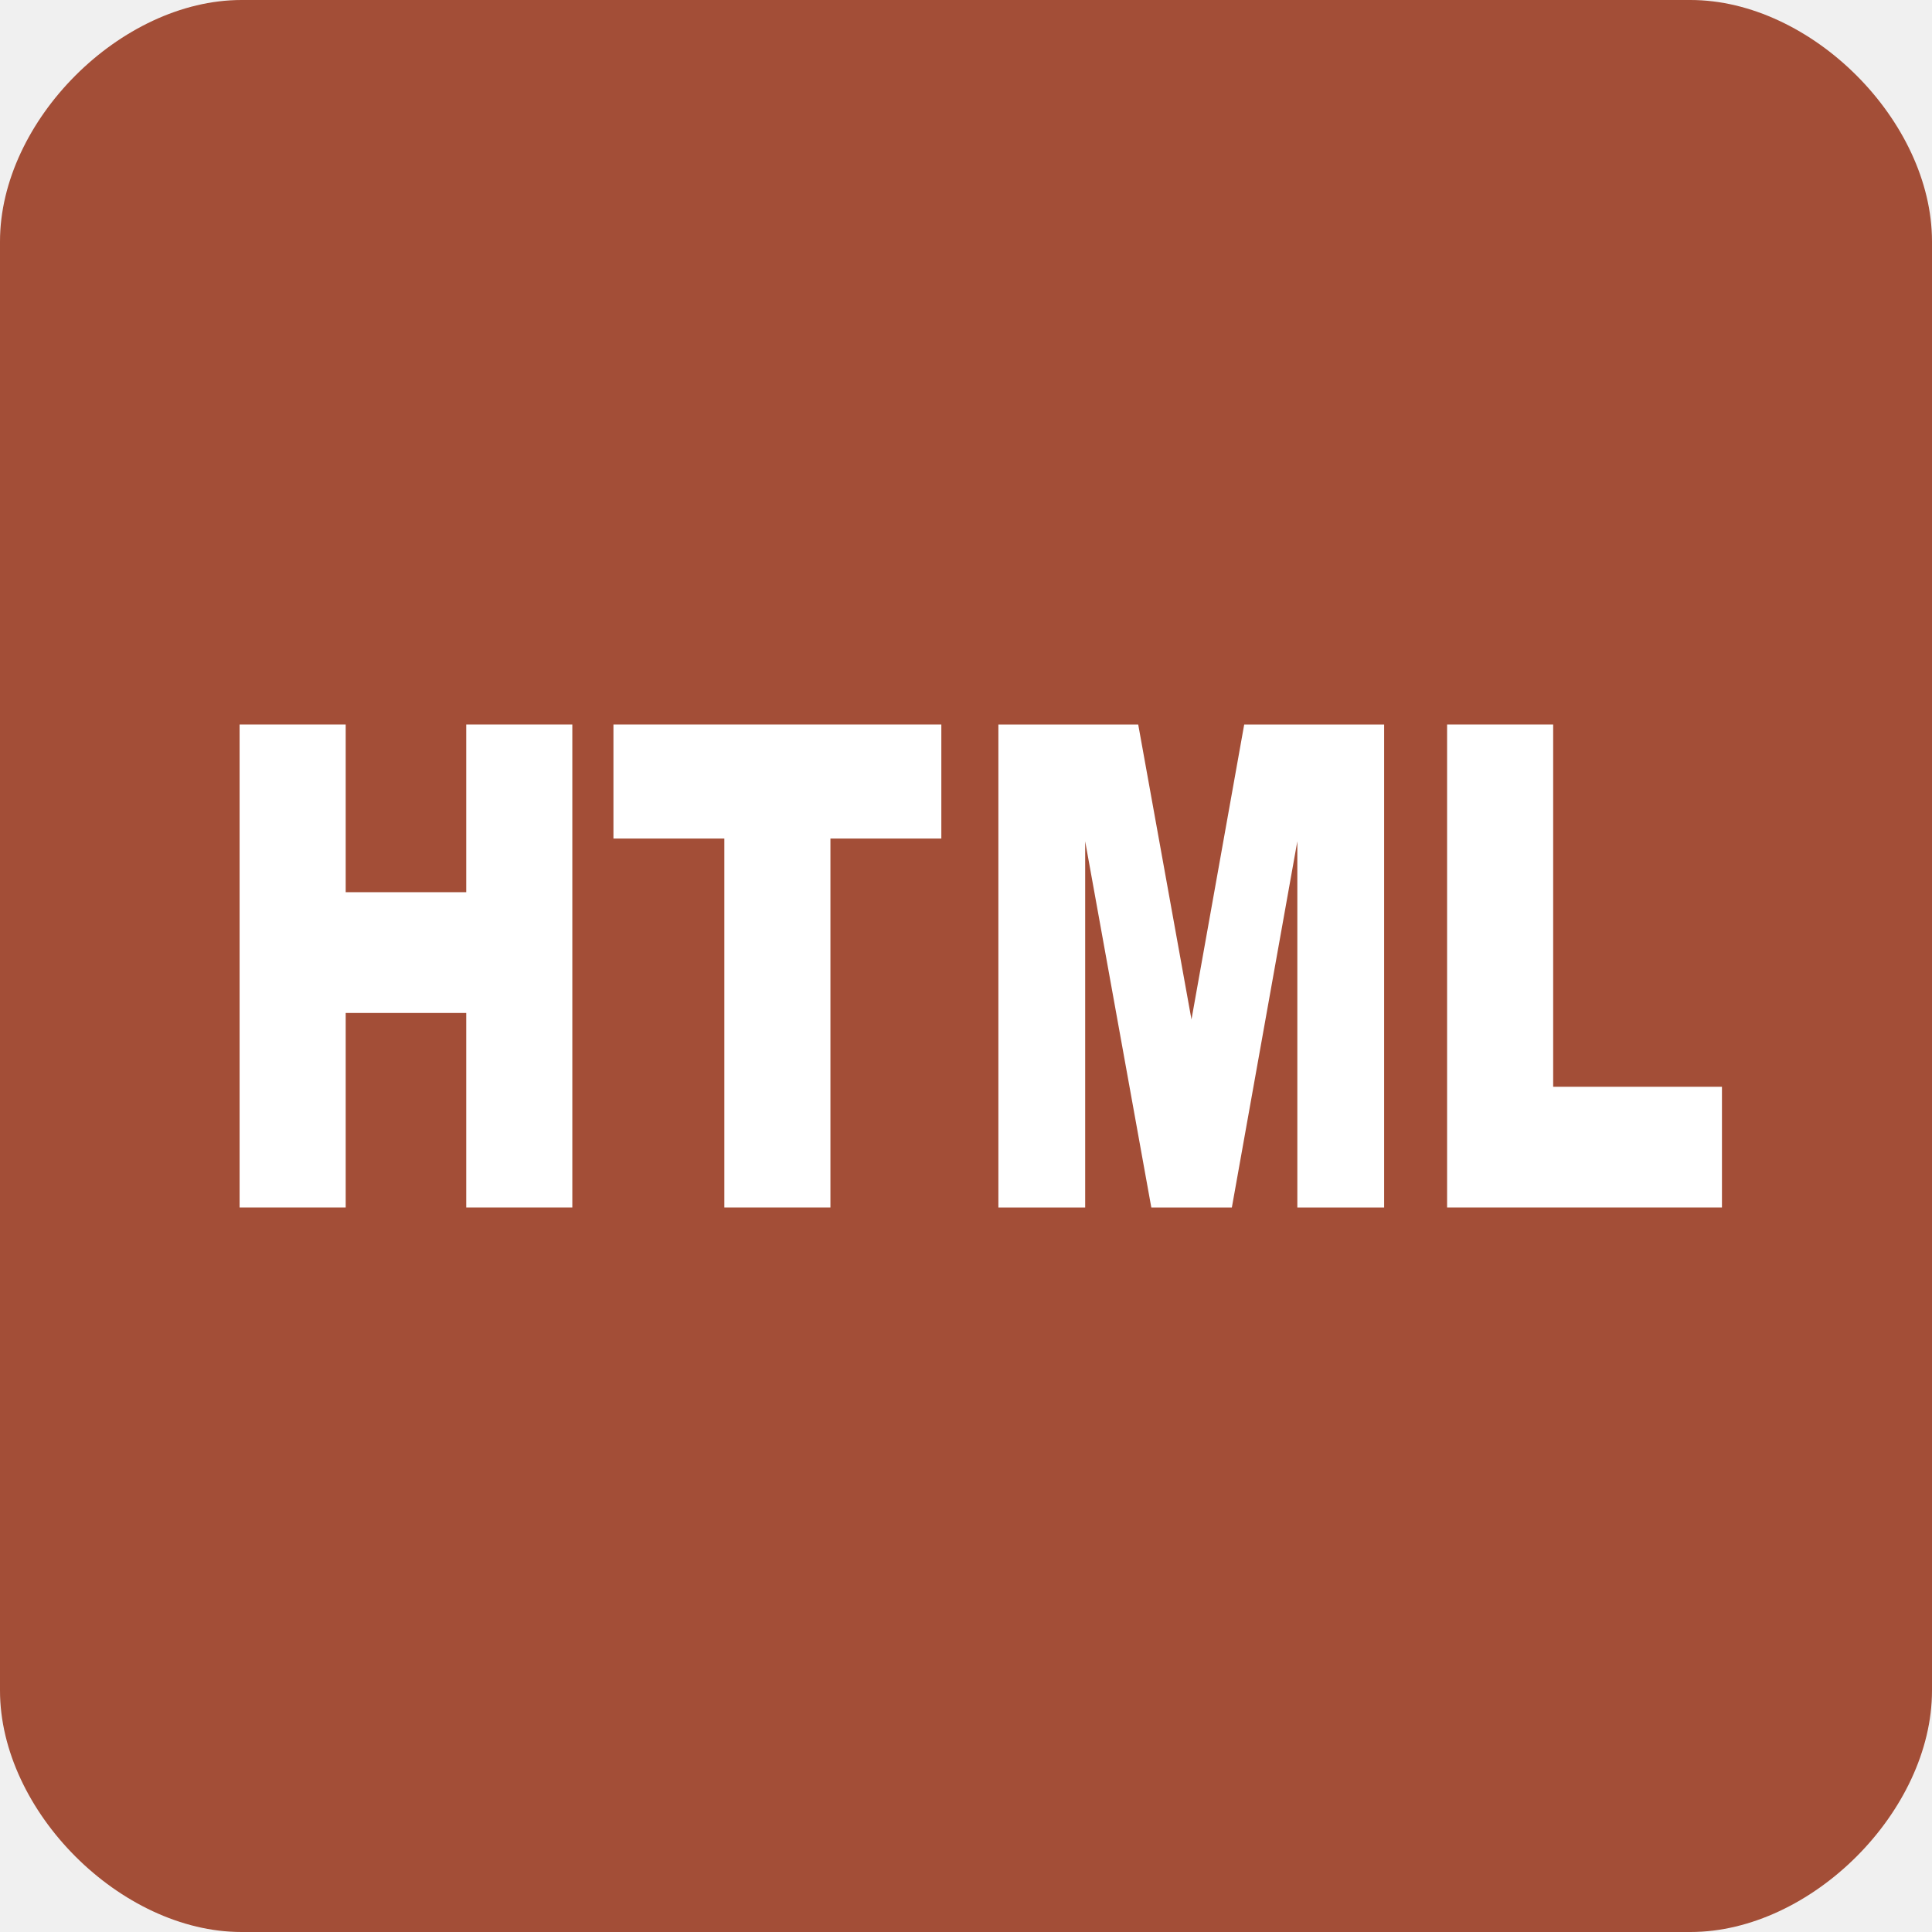
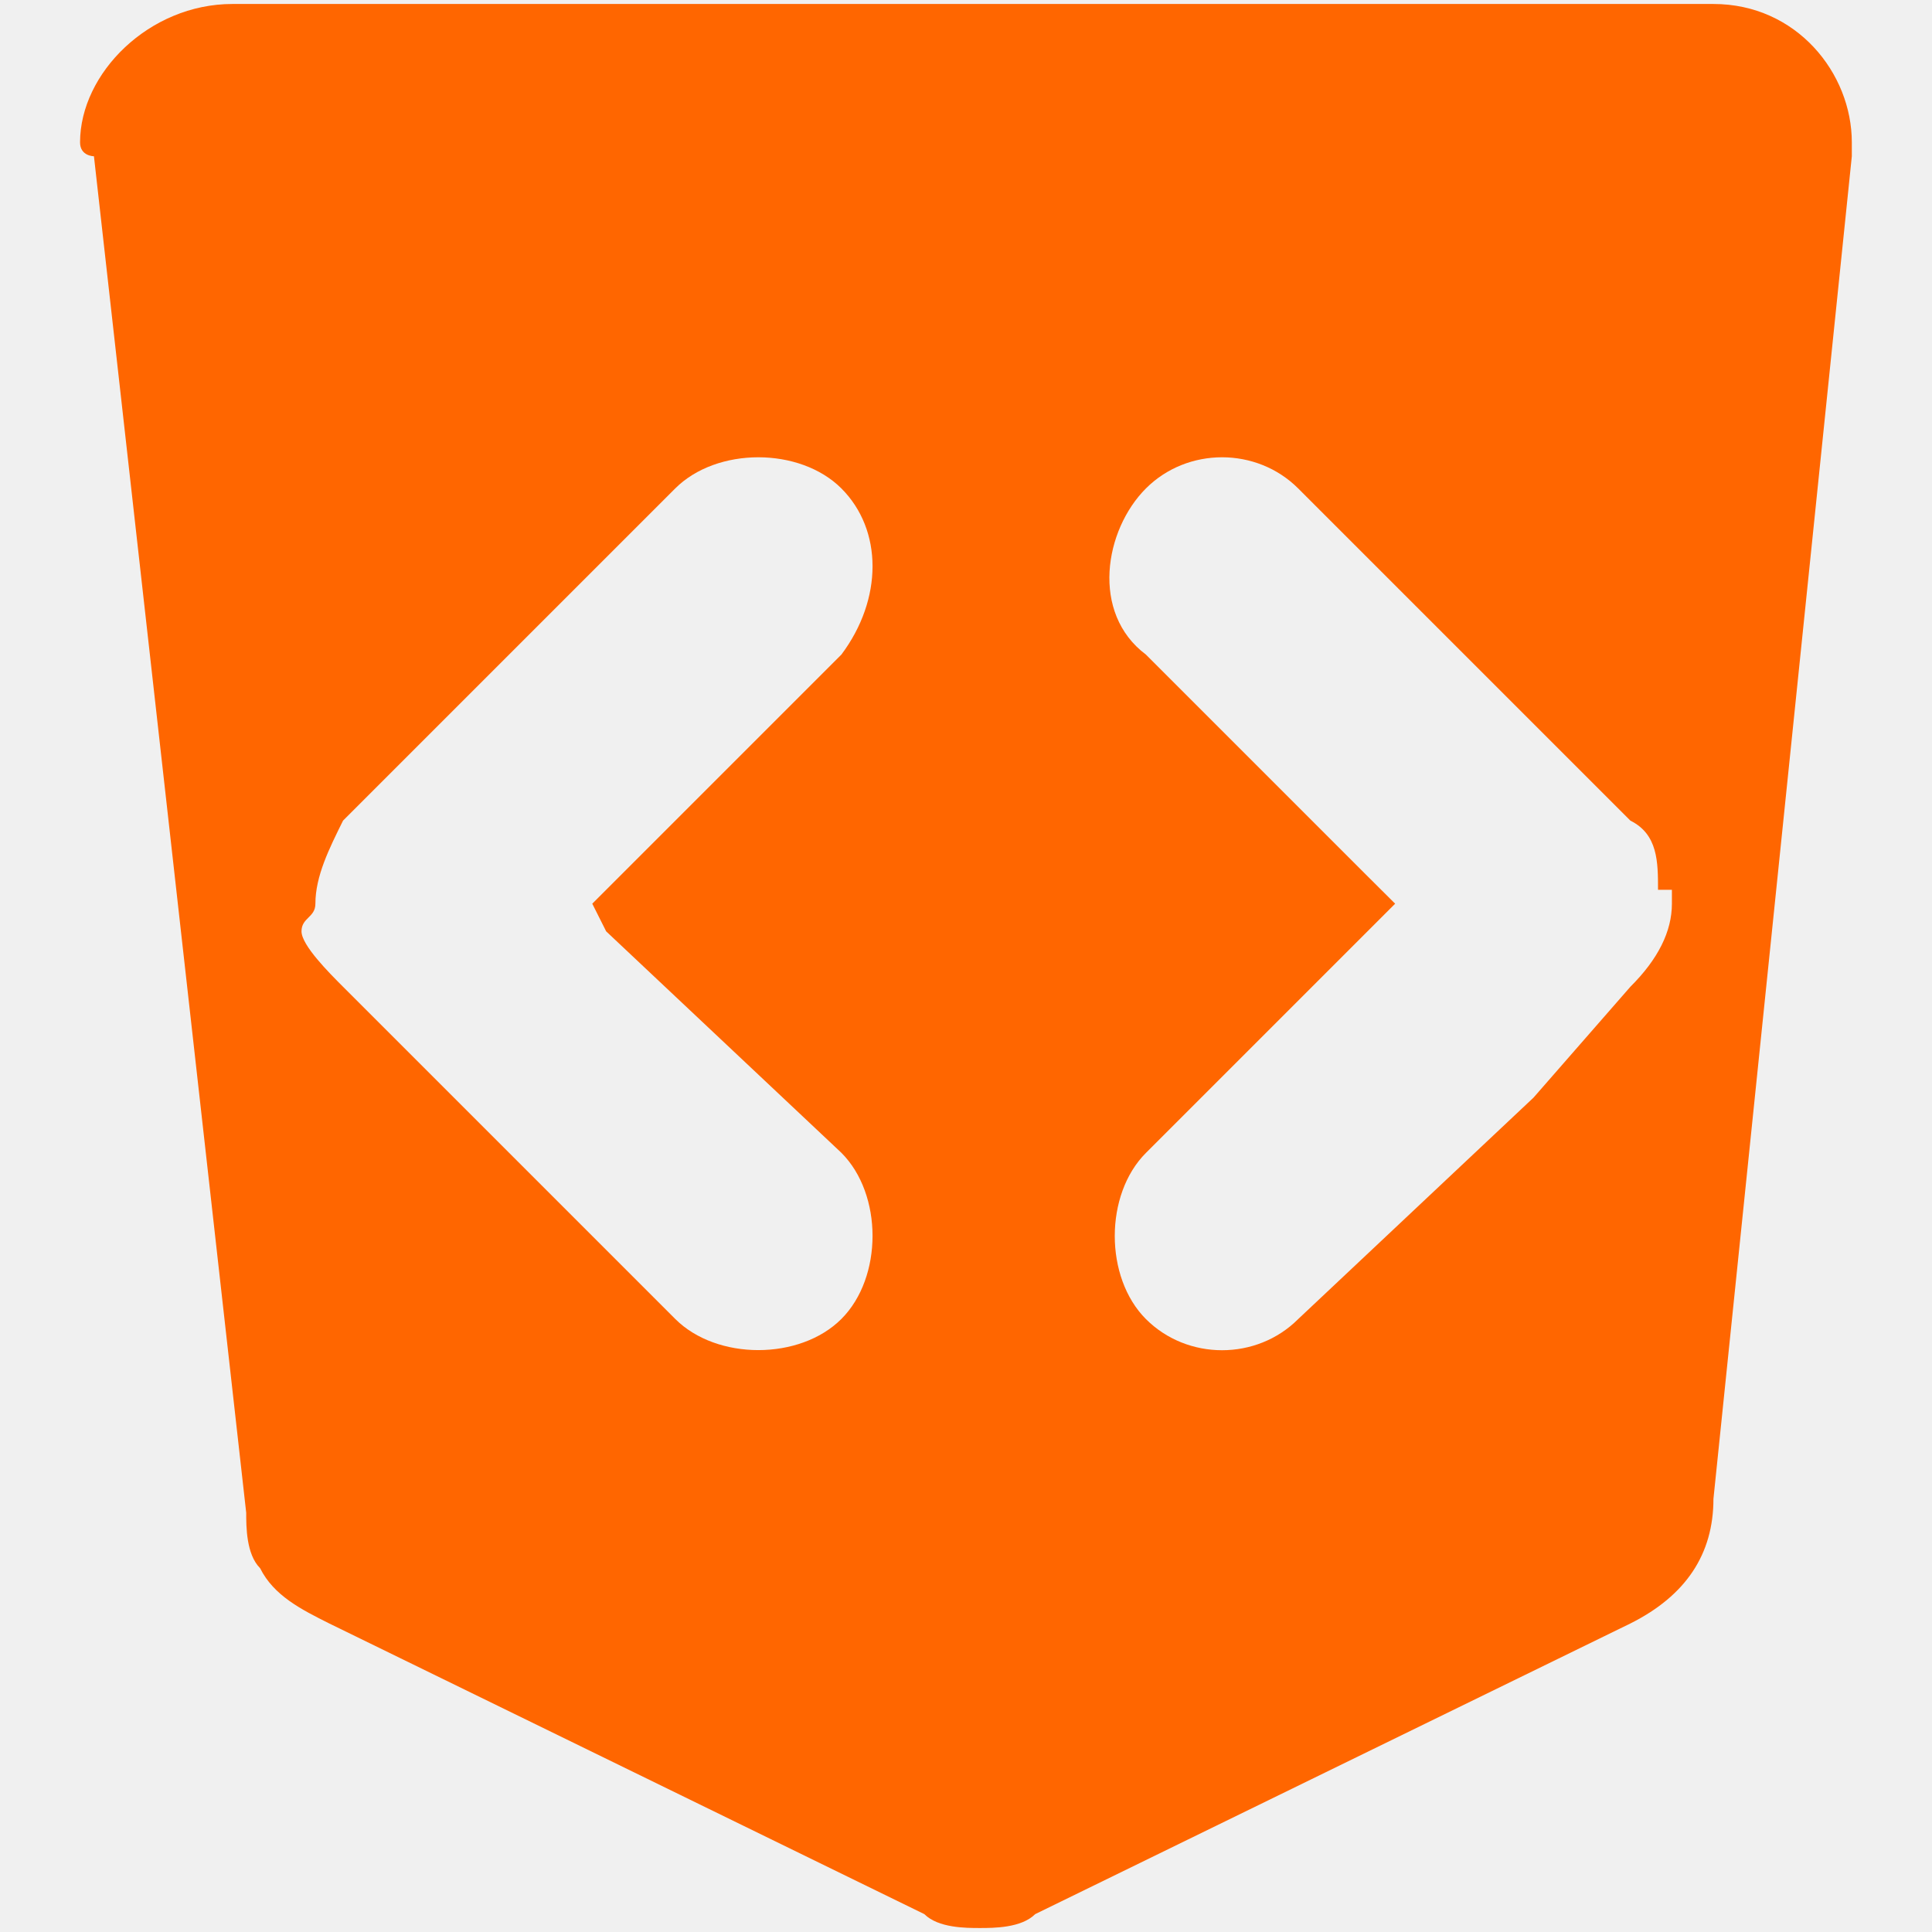
- <svg xmlns="http://www.w3.org/2000/svg" version="1.1" width="16" height="16" id="svg2">
-   <defs id="defs4">
-     <linearGradient id="linearGradient3859">
-       <stop id="stop3861" style="stop-color:#eec73e;stop-opacity:1" offset="0" />
-       <stop id="stop3863" style="stop-color:#9a8022;stop-opacity:1" offset="1" />
-     </linearGradient>
-     <linearGradient id="linearGradient3851">
-       <stop id="stop3853" style="stop-color:#6699cc;stop-opacity:1" offset="0" />
-       <stop id="stop3855" style="stop-color:#0054a7;stop-opacity:1" offset="1" />
-     </linearGradient>
-   </defs>
-   <g transform="translate(0,-1036.362)" id="layer1" style="fill:#a34e37;fill-opacity:1">
-     <path d="m 2,0 c 1,0 11,0 12,0 1,0 2,1 2,2 0,1 0,11 0,12 0,1 -1,2 -2,2 C 13,16 3,16 2,16 1,16 0,15 0,14 0,13 0,3 0,2 0,1 1,0 2,0 z" transform="translate(0,1036.362)" id="rect2995" style="fill:#a34e37;fill-opacity:1;stroke:none" />
-     <text x="5.176" y="14.544" transform="translate(0,1036.362)" id="text3921" xml:space="preserve" style="font-size:12px;font-style:normal;font-variant:normal;font-weight:normal;font-stretch:normal;line-height:125%;letter-spacing:0px;word-spacing:0px;fill:#a34e37;fill-opacity:1;stroke:none;font-family:Ubuntu Mono;-inkscape-font-specification:Ubuntu Mono">
-       <tspan x="5.176" y="14.544" id="tspan3923" style="fill:#a34e37;fill-opacity:1" />
-     </text>
-     <g id="text3925" style="font-size:12px;font-style:normal;font-variant:normal;font-weight:normal;font-stretch:normal;line-height:125%;letter-spacing:0px;word-spacing:0px;fill:#a34e37;fill-opacity:1;stroke:none;font-family:Ubuntu Mono;-inkscape-font-specification:Ubuntu Mono" />
-   </g>
-   <polyline transform="matrix(0.06586732,0,0,0.09384605,-8.641352,-4.360135)" style="fill:#ffffff" points="161.318,110.395 174.658,110.395 174.658,125.194 189.814,125.194 189.814,110.395    203.152,110.395 203.152,153.018 189.814,153.018 189.814,135.851 174.658,135.851 174.658,153.018 161.318,153.018    161.318,110.395  " id="polyline9" />
-   <polyline transform="matrix(0.06586732,0,0,0.09384605,-8.660176,-4.360135)" style="fill:#ffffff" points="208.608,110.395 249.834,110.395 249.834,120.458 235.89,120.458 235.89,153.018 222.552,153.018    222.552,120.458 208.608,120.458 208.608,110.395  " id="polyline11" />
-   <polyline transform="matrix(0.06586732,0,0,0.09384605,-8.547235,-4.360135)" style="fill:#ffffff" points="255.292,110.395 272.873,110.395 279.57,136.425 286.2,110.395 303.794,110.395 303.794,153.018    292.88,153.018 292.88,120.701 284.647,153.018 274.521,153.018 266.205,120.701 266.205,153.018 255.292,153.018 255.292,110.395     " id="polyline13" />
-   <polyline transform="matrix(0.06586732,0,0,0.09384605,-8.584882,-4.360135)" style="fill:#ffffff" points="312.281,110.395 325.617,110.395 325.617,142.363 346.839,142.363 346.839,153.018    312.281,153.018 312.281,110.395  " id="polyline15" />
+ <svg xmlns="http://www.w3.org/2000/svg" preserveAspectRatio="xMidYMid" height="16" width="16" id="svg2" version="1.1">
+   <defs id="defs8" />
+   <path d="m 14.19,0.033 0,0 c 0.688,0 1.146,0.573 1.146,1.146 l 0,0 c 0,0 0,0.115 0,0.115 l -1.146,11.119 c 0,0.459 -0.229,0.802 -0.688,1.032 l -4.929,2.407 c -0.115,0.115 -0.344,0.115 -0.459,0.115 -0.115,0 -0.344,0 -0.459,-0.115 L 2.727,13.445 C 2.498,13.33 2.268,13.216 2.154,12.987 2.039,12.872 2.039,12.643 2.039,12.528 L 0.778,1.294 c 0,0 -0.115,0 -0.115,-0.115 l 0,0 c 0,-0.573 0.573,-1.146 1.261,-1.146 l 12.266,0 z M 5.02,7.713 4.905,7.484 6.968,5.421 c 0.344,-0.459 0.344,-1.032 0,-1.376 -0.344,-0.344 -1.032,-0.344 -1.376,0 l -1.834,1.834 -0.917,0.917 0,0 C 2.727,7.026 2.612,7.255 2.612,7.484 c 0,0.115 -0.115,0.115 -0.115,0.229 0,0.115 0.229,0.344 0.344,0.459 l 0,0 2.751,2.751 c 0.344,0.344 1.032,0.344 1.376,0 0.344,-0.344 0.344,-1.032 0,-1.376 z M 13.502,8.172 C 13.732,7.943 13.846,7.713 13.846,7.484 l 0,-0.115 c -0.115,0 -0.115,0 -0.115,0 0,-0.229 0,-0.459 -0.229,-0.573 l 0,0 -2.751,-2.751 c -0.344,-0.344 -0.917,-0.344 -1.261,0 -0.344,0.344 -0.459,1.032 0,1.376 L 11.324,7.255 11.554,7.484 9.49,9.548 c -0.344,0.344 -0.344,1.032 0,1.376 0.344,0.344 0.917,0.344 1.261,0 l 1.949,-1.834 z" id="path4" style="fill:#ff6600" />
</svg>
